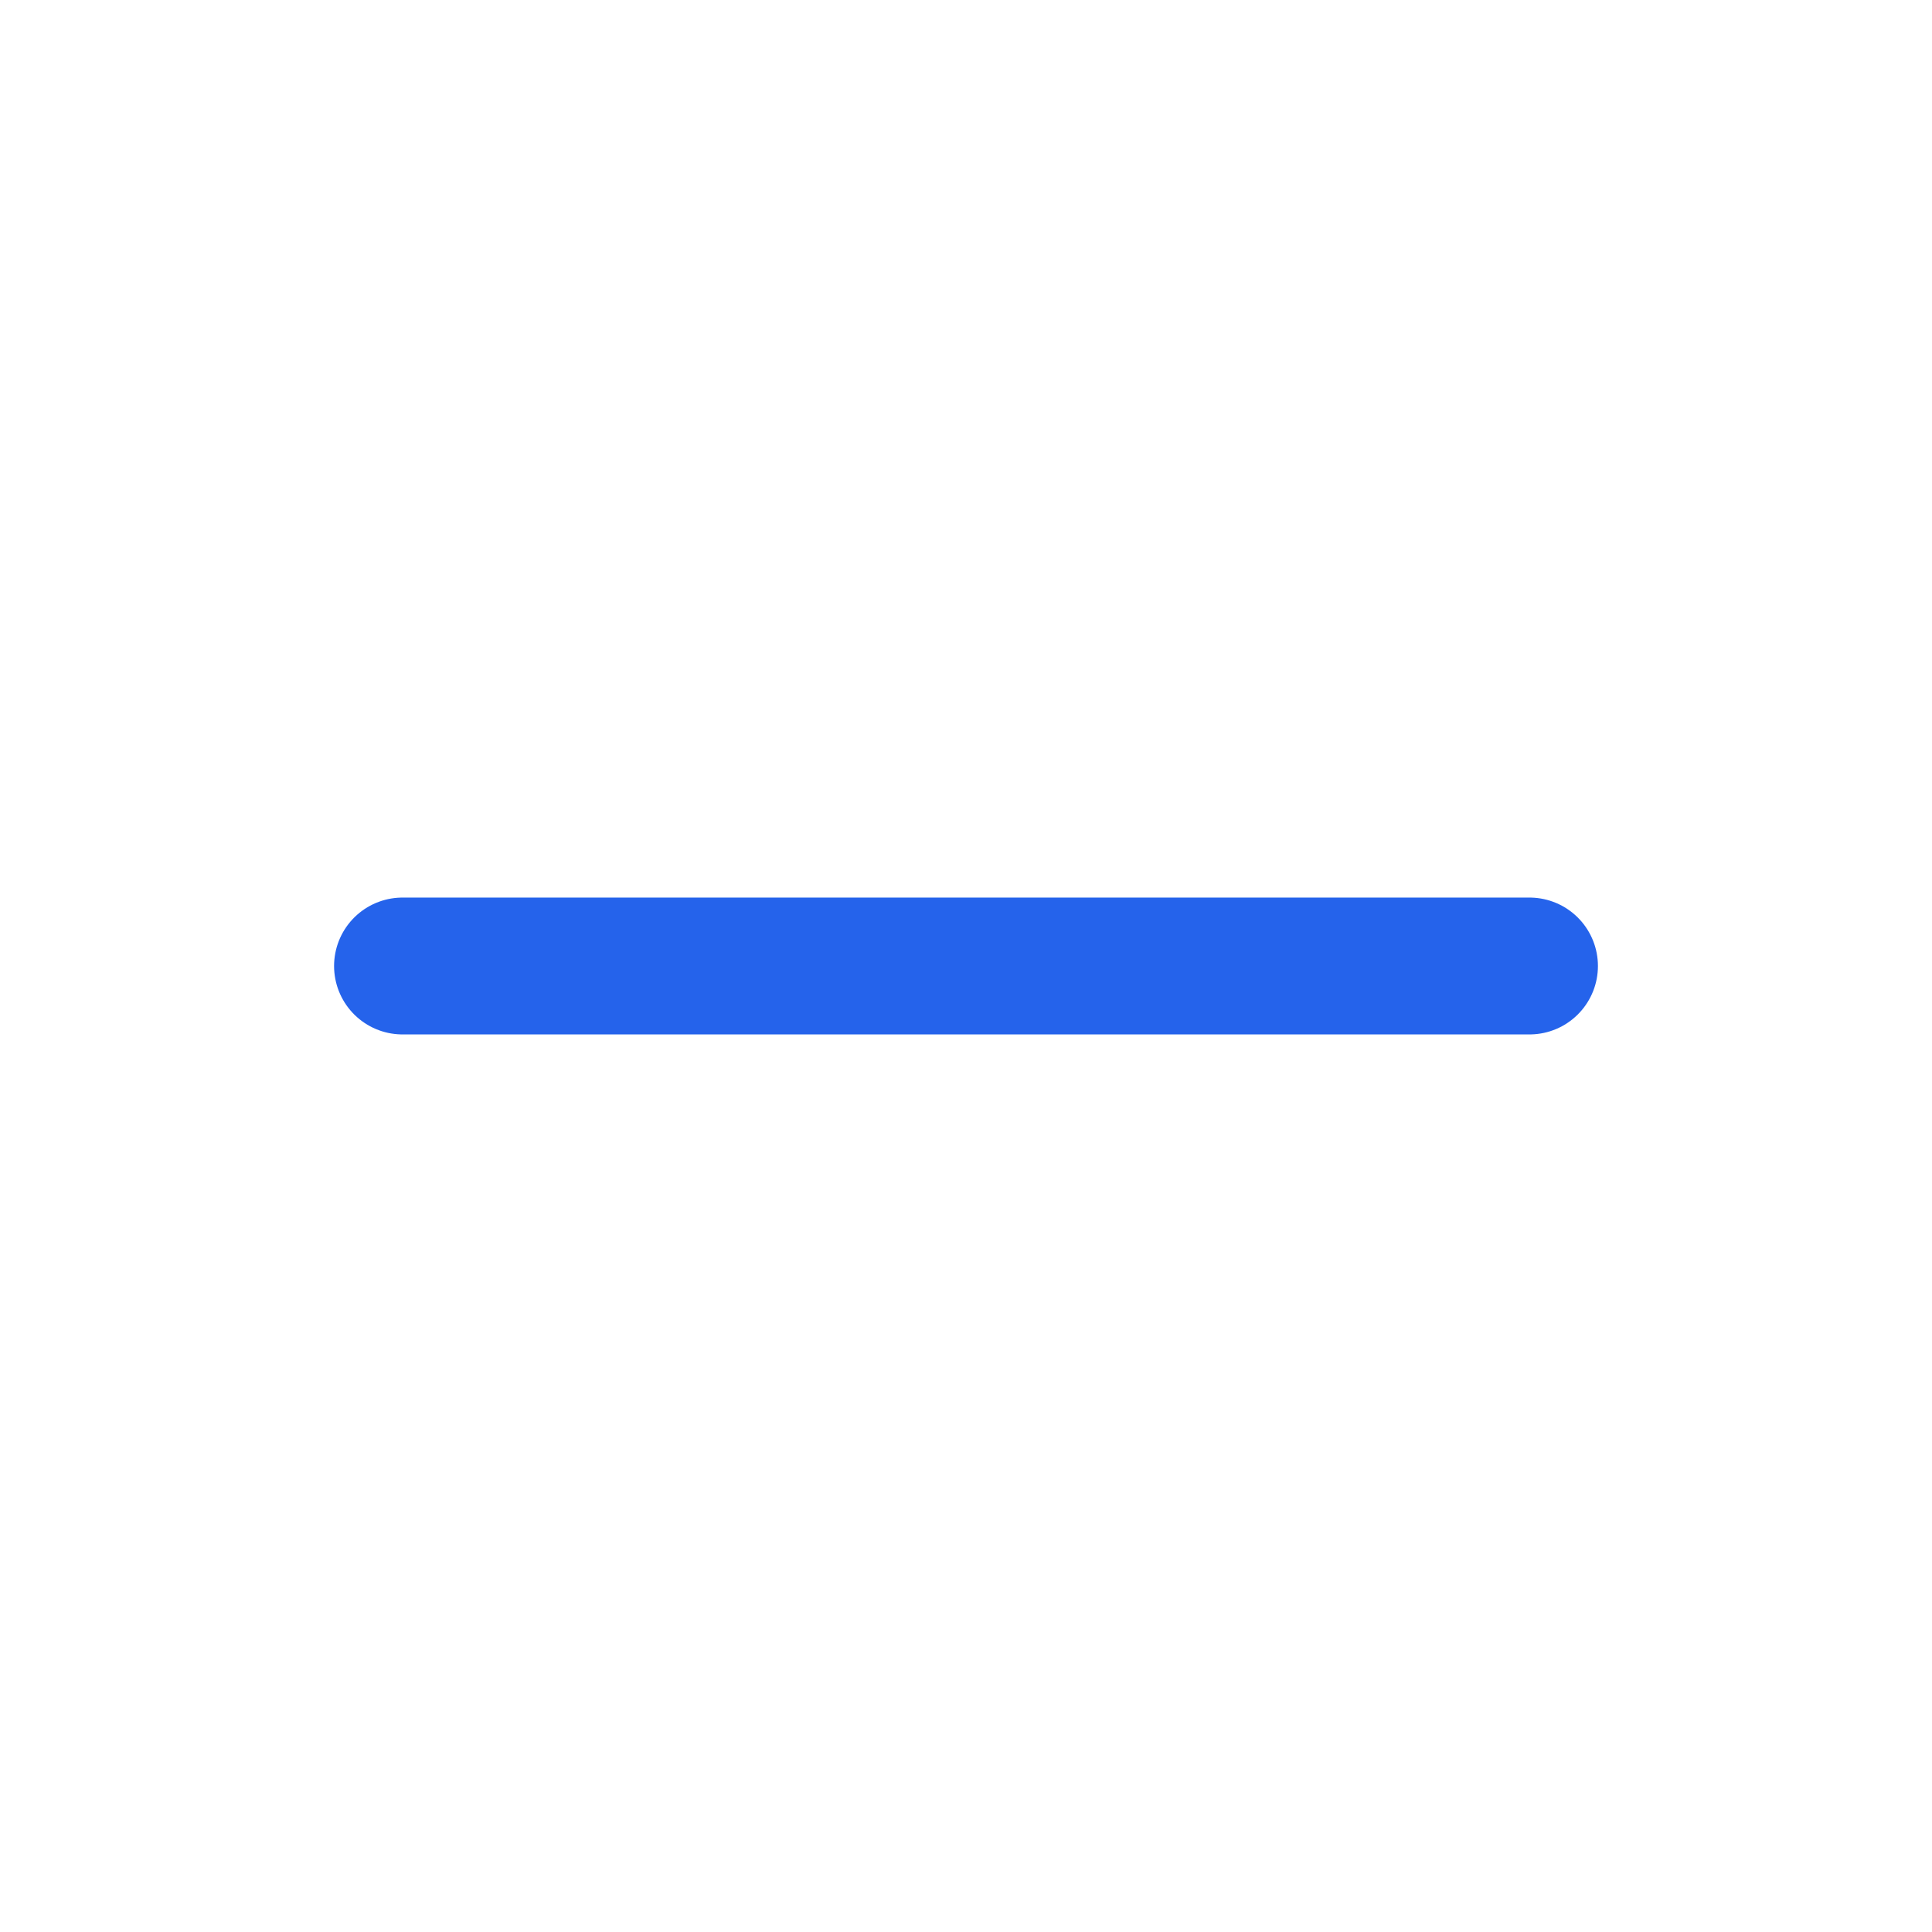
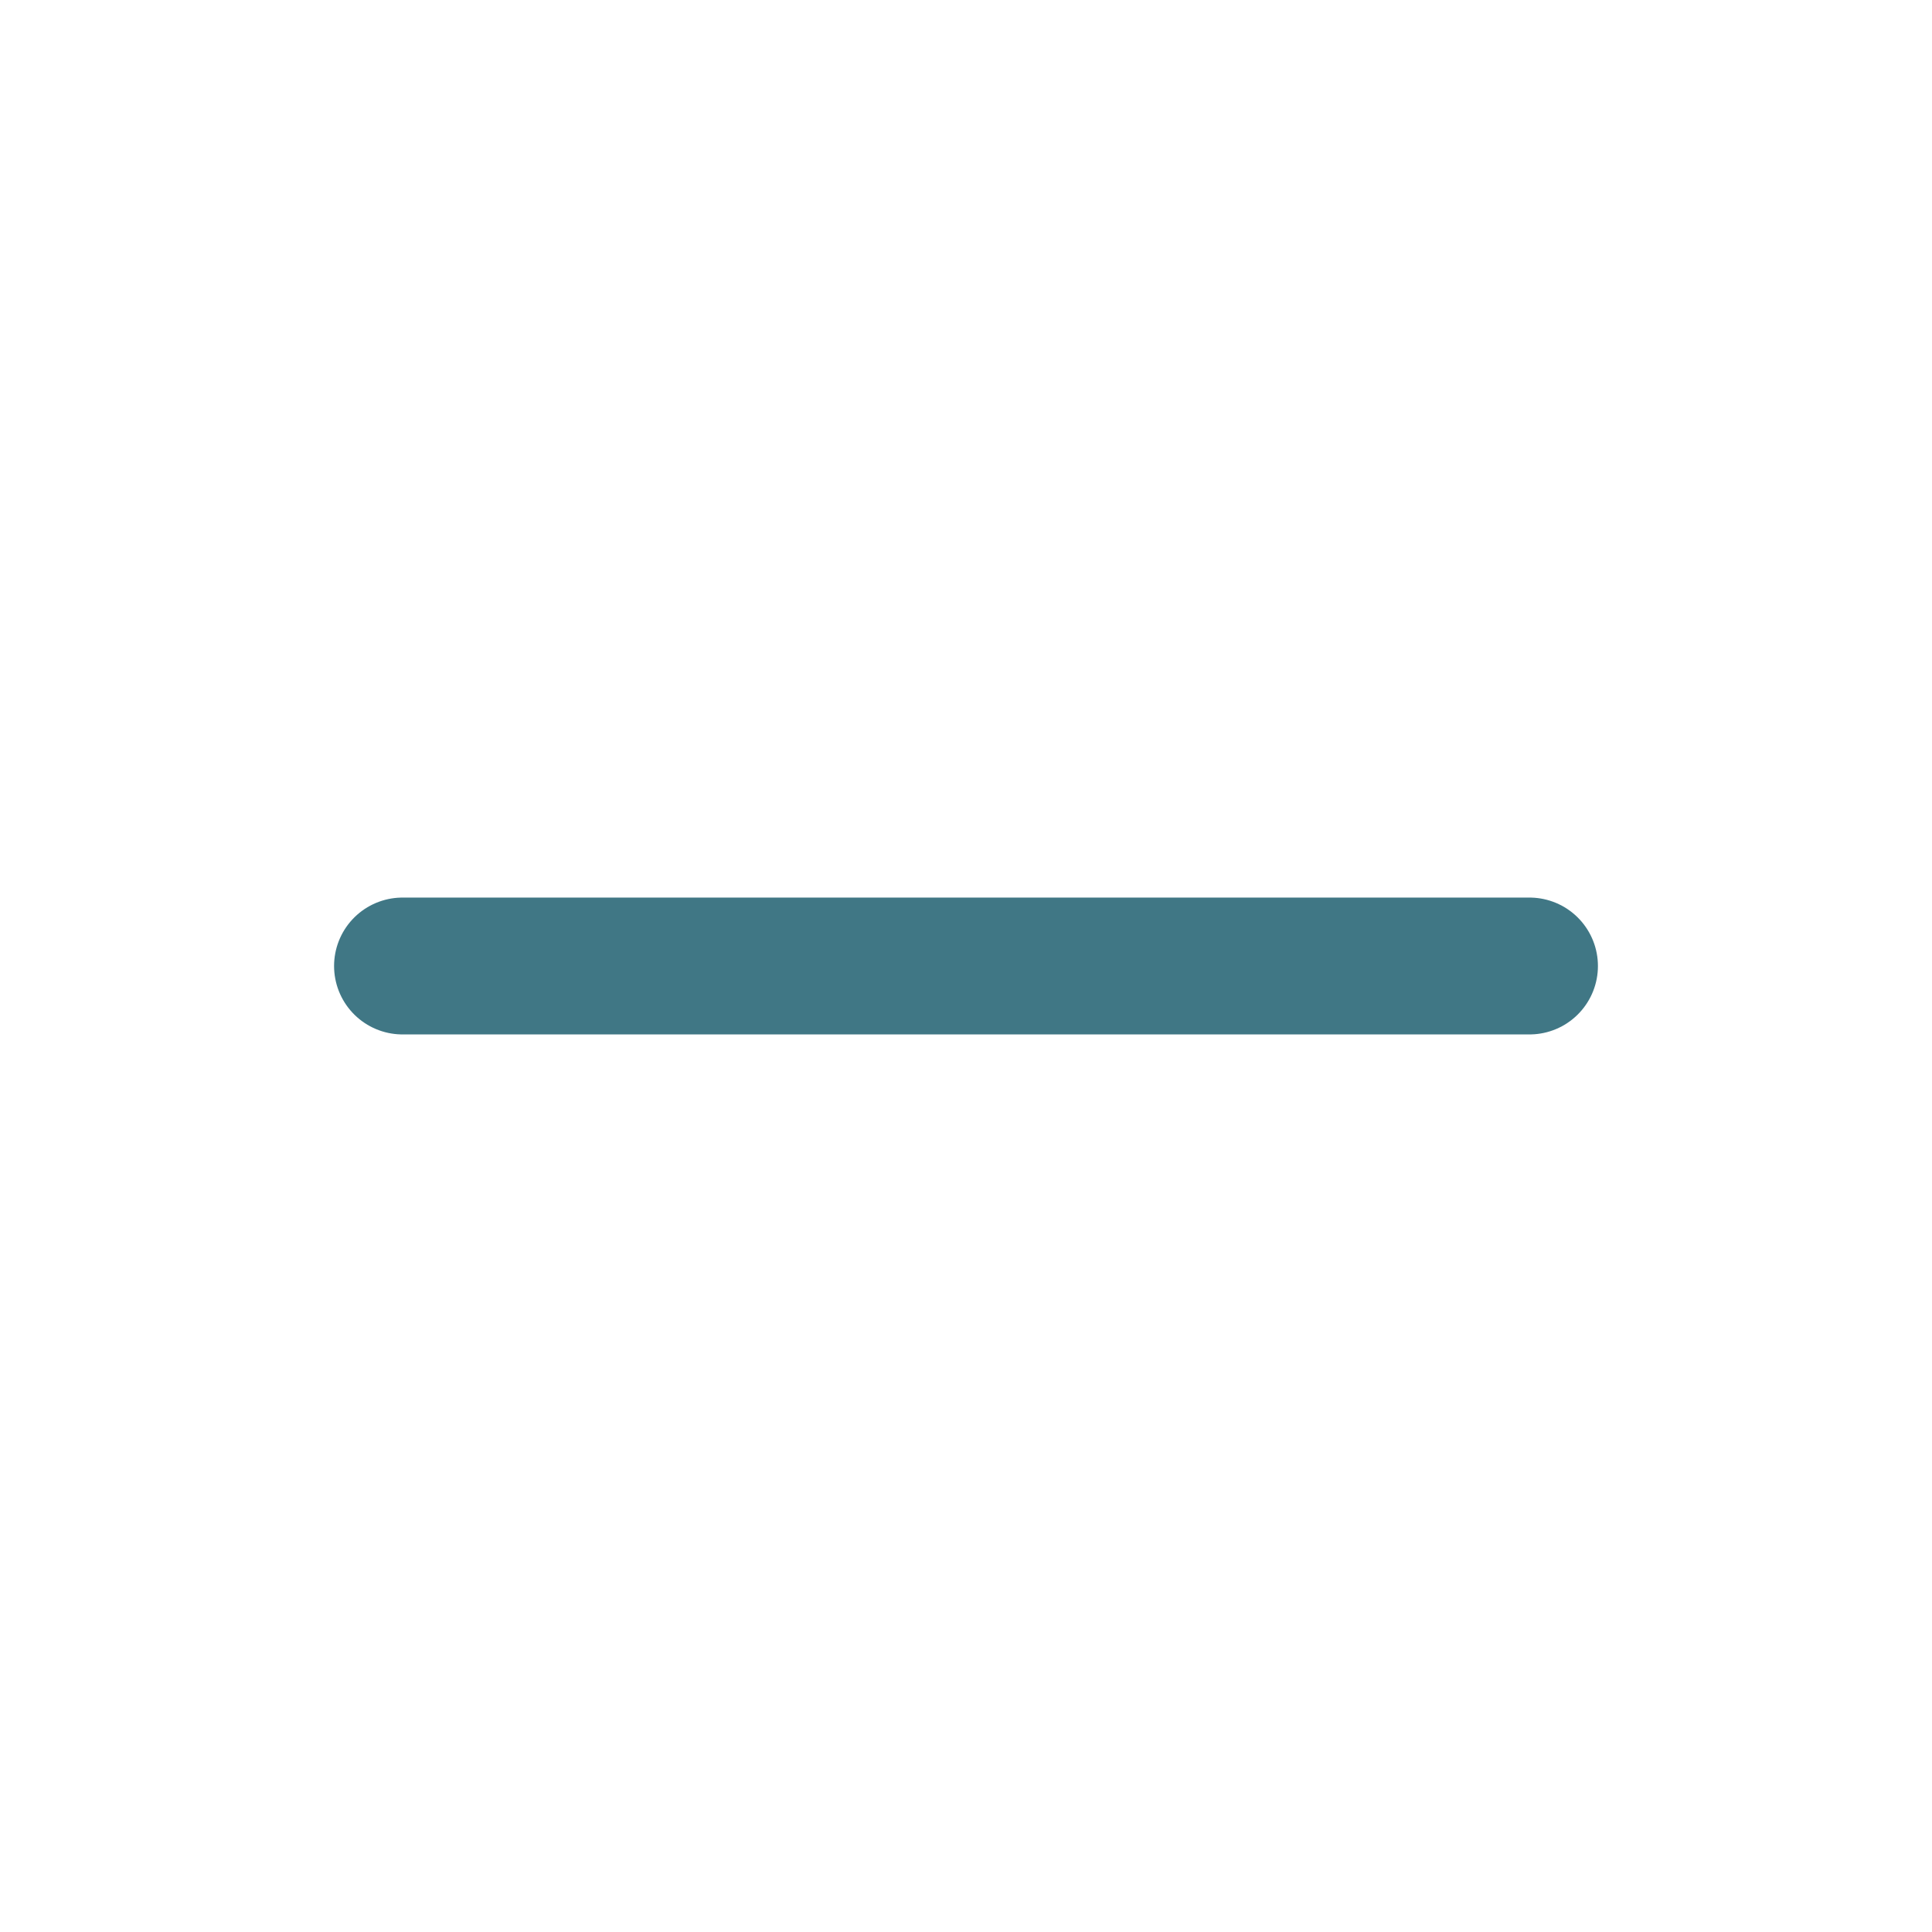
- <svg xmlns="http://www.w3.org/2000/svg" width="24" height="24" viewBox="0 0 24 24" fill="none" stroke="#2563eb" stroke-width="1.7" stroke-linecap="round" stroke-linejoin="round">
+ <svg xmlns="http://www.w3.org/2000/svg" width="24" height="24" viewBox="0 0 24 24" fill="none" stroke="#407785" stroke-width="1.7" stroke-linecap="round" stroke-linejoin="round">
  <path d="M5 12h14" />
</svg>
